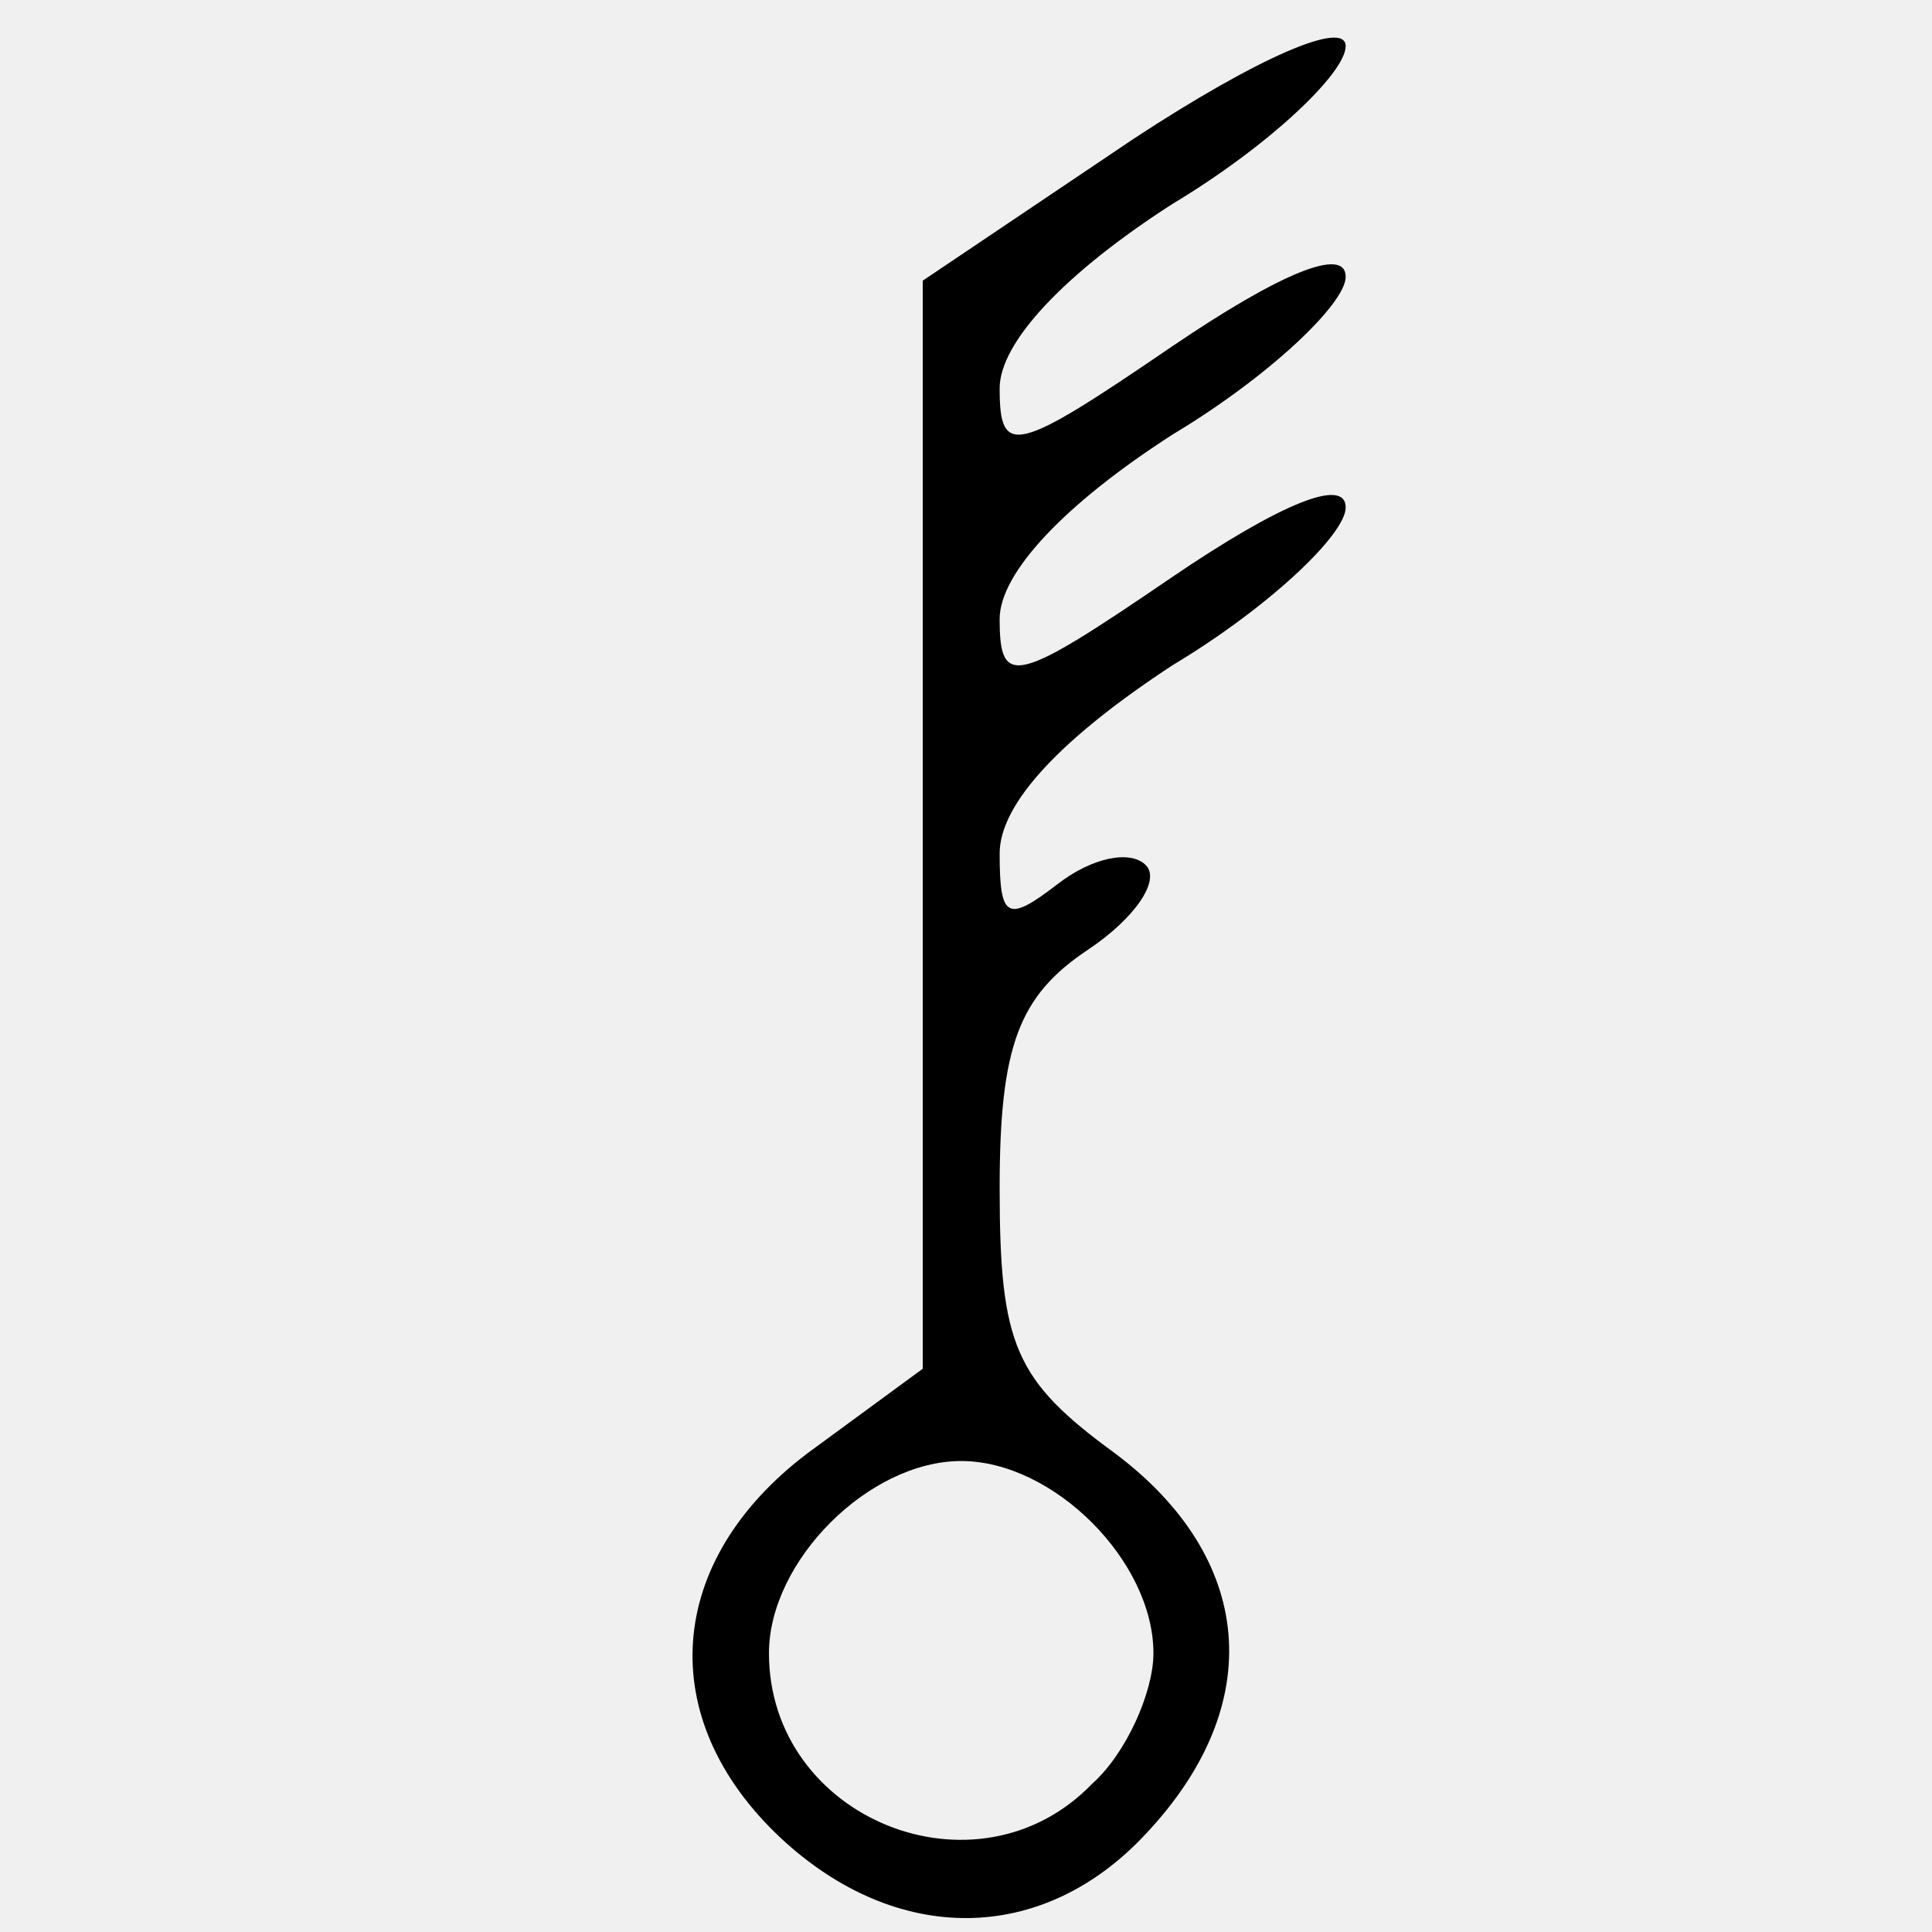
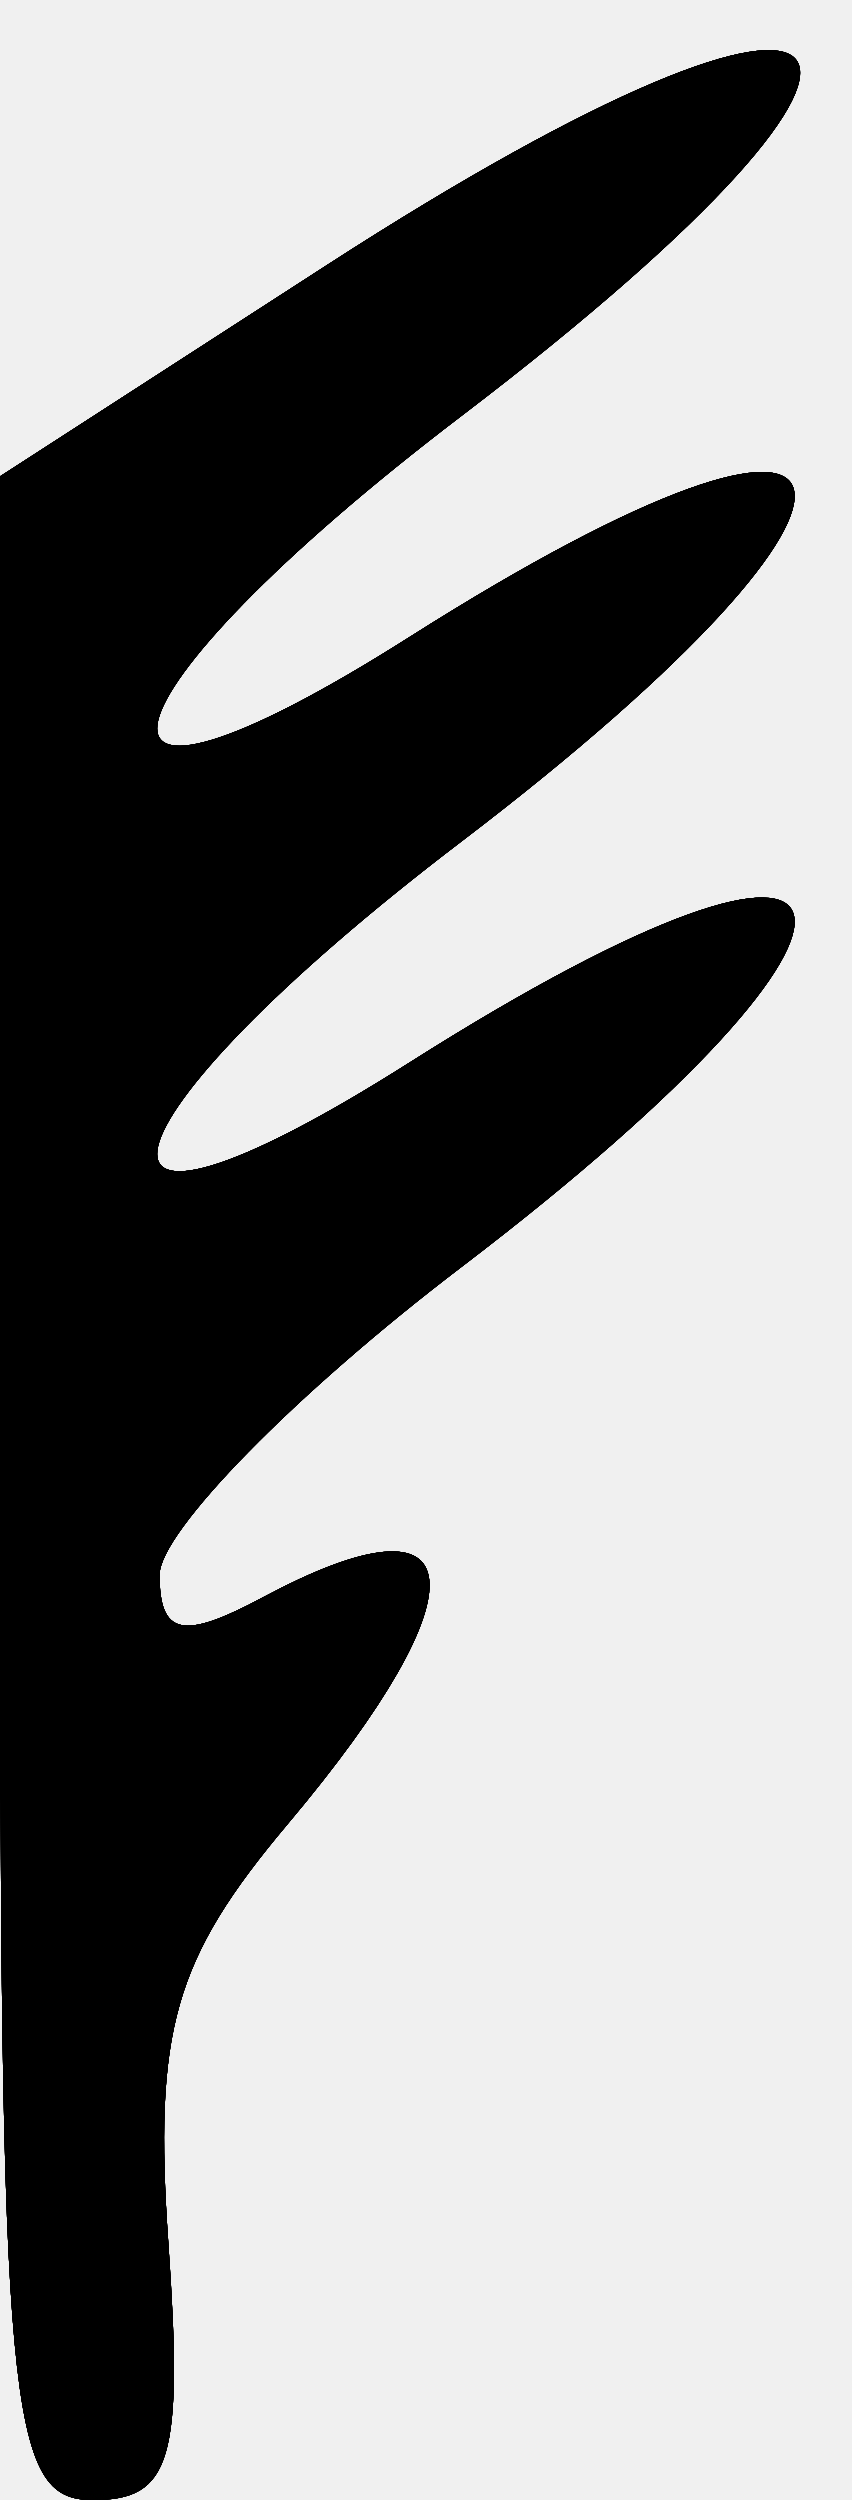
- <svg xmlns="http://www.w3.org/2000/svg" width="67" height="67" viewBox="0 0 67 67" fill="none">
-   <g clip-path="url(#clip0_9_7)">
-     <path d="M39.333 4.8L32 9.733L32 28.667V47.467L28 50.4C23.067 54.133 22.667 59.6 27.067 63.733C31.067 67.467 36.133 67.467 39.733 63.6C44 59.067 43.467 54 38.667 50.4C35.2 47.867 34.667 46.667 34.667 41.2C34.667 36.267 35.333 34.533 37.733 32.933C39.333 31.867 40.267 30.533 39.733 30C39.2 29.467 37.867 29.733 36.667 30.667C34.933 32 34.667 31.867 34.667 29.6C34.667 27.867 36.8 25.6 40.667 23.067C44 21.067 46.667 18.533 46.667 17.6C46.667 16.533 44.4 17.467 40.667 20C35.2 23.733 34.667 23.867 34.667 21.467C34.667 19.867 36.933 17.467 40.667 15.067C44 13.067 46.667 10.533 46.667 9.6C46.667 8.533 44.4 9.467 40.667 12C35.2 15.733 34.667 15.867 34.667 13.467C34.667 11.867 36.933 9.467 40.667 7.067C44 5.067 46.667 2.533 46.667 1.6C46.667 0.667 43.6 2 39.333 4.8ZM37.867 61.867C33.867 66 26.667 63.067 26.667 57.333C26.667 54.133 30.133 50.667 33.333 50.667C36.533 50.667 40 54.133 40 57.333C40 58.667 39.067 60.8 37.867 61.867Z" fill="black" />
-   </g>
-   <defs>
-     <clipPath id="clip0_9_7">
-       <rect width="66.667" height="66.667" fill="white" transform="translate(66.6667) rotate(90)" />
-     </clipPath>
-   </defs>
+ <svg xmlns="http://www.w3.org/2000/svg" width="16" height="47" viewBox="0 0 16 47" fill="none">
+   <path fill-rule="evenodd" clip-rule="evenodd" d="M6.155 4.978L0 8.956V27.978C0 45.427 0.145 47 1.75 47.001C3.221 47.001 3.447 46.233 3.165 42.178C2.887 38.164 3.265 36.839 5.415 34.283C9.145 29.85 8.924 27.9 4.934 30.035C3.431 30.84 3 30.744 3 29.606C3 28.8 5.552 26.197 8.672 23.821C17.535 17.069 16.806 14.2 7.696 19.978C0.874 24.304 1.601 21.207 8.672 15.821C17.535 9.069 16.806 6.2 7.696 11.978C0.874 16.304 1.601 13.207 8.672 7.821C18.408 0.404 16.524 -1.723 6.155 4.978Z" fill="black" />
+   <path fill-rule="evenodd" clip-rule="evenodd" d="M6.155 4.978L0 8.956V27.978C0 45.427 0.145 47 1.75 47.001C3.221 47.001 3.447 46.233 3.165 42.178C2.887 38.164 3.265 36.839 5.415 34.283C9.145 29.85 8.924 27.9 4.934 30.035C3.431 30.84 3 30.744 3 29.606C3 28.8 5.552 26.197 8.672 23.821C17.535 17.069 16.806 14.2 7.696 19.978C0.874 24.304 1.601 21.207 8.672 15.821C17.535 9.069 16.806 6.2 7.696 11.978C0.874 16.304 1.601 13.207 8.672 7.821C18.408 0.404 16.524 -1.723 6.155 4.978Z" fill="black" />
+   <path fill-rule="evenodd" clip-rule="evenodd" d="M6.155 4.978L0 8.956V27.978C0 45.427 0.145 47 1.75 47.001C3.221 47.001 3.447 46.233 3.165 42.178C2.887 38.164 3.265 36.839 5.415 34.283C9.145 29.85 8.924 27.9 4.934 30.035C3.431 30.84 3 30.744 3 29.606C3 28.8 5.552 26.197 8.672 23.821C17.535 17.069 16.806 14.2 7.696 19.978C0.874 24.304 1.601 21.207 8.672 15.821C17.535 9.069 16.806 6.2 7.696 11.978C0.874 16.304 1.601 13.207 8.672 7.821C18.408 0.404 16.524 -1.723 6.155 4.978Z" fill="black" />
+   <path fill-rule="evenodd" clip-rule="evenodd" d="M6.155 4.978L0 8.956V27.978C0 45.427 0.145 47 1.75 47.001C3.221 47.001 3.447 46.233 3.165 42.178C2.887 38.164 3.265 36.839 5.415 34.283C9.145 29.85 8.924 27.9 4.934 30.035C3.431 30.84 3 30.744 3 29.606C3 28.8 5.552 26.197 8.672 23.821C17.535 17.069 16.806 14.2 7.696 19.978C0.874 24.304 1.601 21.207 8.672 15.821C17.535 9.069 16.806 6.2 7.696 11.978C0.874 16.304 1.601 13.207 8.672 7.821C18.408 0.404 16.524 -1.723 6.155 4.978Z" fill="black" />
+   <path fill-rule="evenodd" clip-rule="evenodd" d="M6.155 4.978L0 8.956V27.978C0 45.427 0.145 47 1.75 47.001C3.221 47.001 3.447 46.233 3.165 42.178C2.887 38.164 3.265 36.839 5.415 34.283C9.145 29.85 8.924 27.9 4.934 30.035C3.431 30.84 3 30.744 3 29.606C3 28.8 5.552 26.197 8.672 23.821C17.535 17.069 16.806 14.2 7.696 19.978C0.874 24.304 1.601 21.207 8.672 15.821C17.535 9.069 16.806 6.2 7.696 11.978C0.874 16.304 1.601 13.207 8.672 7.821C18.408 0.404 16.524 -1.723 6.155 4.978Z" fill="black" />
+   <path fill-rule="evenodd" clip-rule="evenodd" d="M6.155 4.978L0 8.956V27.978C0 45.427 0.145 47 1.75 47.001C3.221 47.001 3.447 46.233 3.165 42.178C2.887 38.164 3.265 36.839 5.415 34.283C9.145 29.85 8.924 27.9 4.934 30.035C3.431 30.84 3 30.744 3 29.606C3 28.8 5.552 26.197 8.672 23.821C17.535 17.069 16.806 14.2 7.696 19.978C0.874 24.304 1.601 21.207 8.672 15.821C17.535 9.069 16.806 6.2 7.696 11.978C0.874 16.304 1.601 13.207 8.672 7.821C18.408 0.404 16.524 -1.723 6.155 4.978Z" fill="black" />
+   <path fill-rule="evenodd" clip-rule="evenodd" d="M6.155 4.978L0 8.956V27.978C0 45.427 0.145 47 1.75 47.001C3.221 47.001 3.447 46.233 3.165 42.178C2.887 38.164 3.265 36.839 5.415 34.283C9.145 29.85 8.924 27.9 4.934 30.035C3.431 30.84 3 30.744 3 29.606C3 28.8 5.552 26.197 8.672 23.821C17.535 17.069 16.806 14.2 7.696 19.978C0.874 24.304 1.601 21.207 8.672 15.821C17.535 9.069 16.806 6.2 7.696 11.978C0.874 16.304 1.601 13.207 8.672 7.821C18.408 0.404 16.524 -1.723 6.155 4.978Z" fill="black" />
+   <path fill-rule="evenodd" clip-rule="evenodd" d="M6.155 4.978L0 8.956V27.978C0 45.427 0.145 47 1.75 47.001C3.221 47.001 3.447 46.233 3.165 42.178C2.887 38.164 3.265 36.839 5.415 34.283C9.145 29.85 8.924 27.9 4.934 30.035C3.431 30.84 3 30.744 3 29.606C3 28.8 5.552 26.197 8.672 23.821C17.535 17.069 16.806 14.2 7.696 19.978C0.874 24.304 1.601 21.207 8.672 15.821C17.535 9.069 16.806 6.2 7.696 11.978C0.874 16.304 1.601 13.207 8.672 7.821C18.408 0.404 16.524 -1.723 6.155 4.978Z" fill="black" />
</svg>
